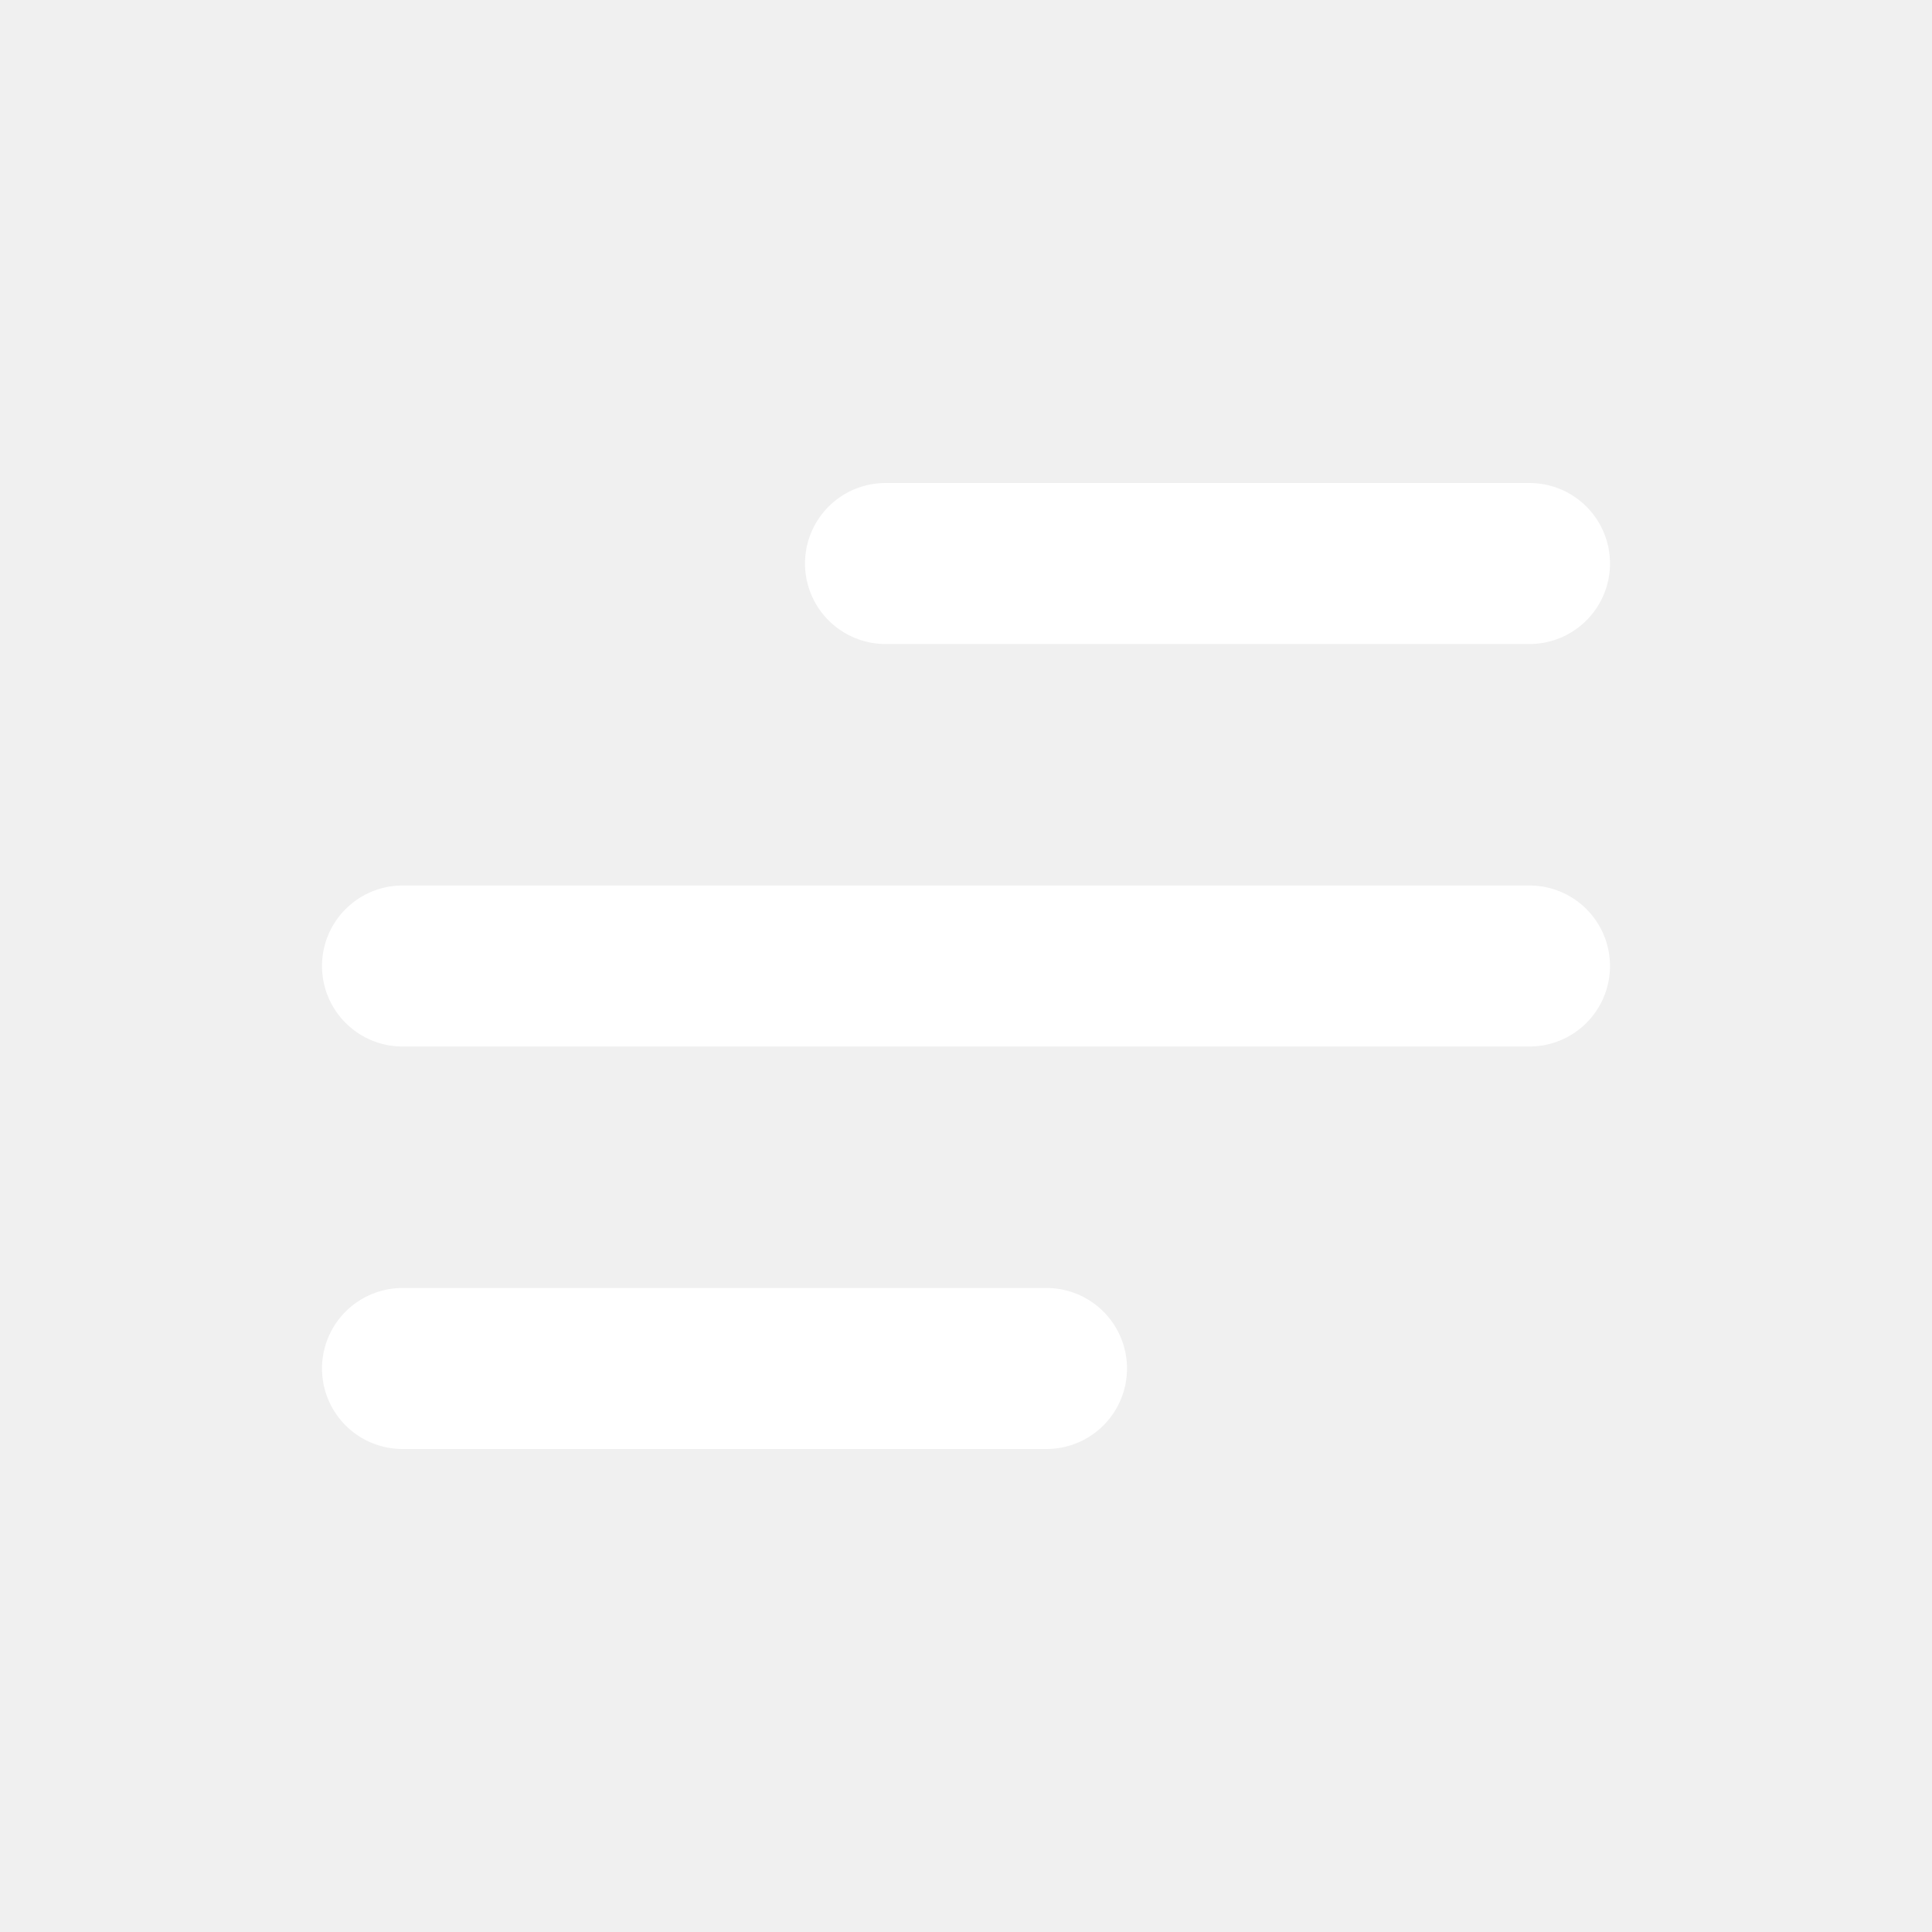
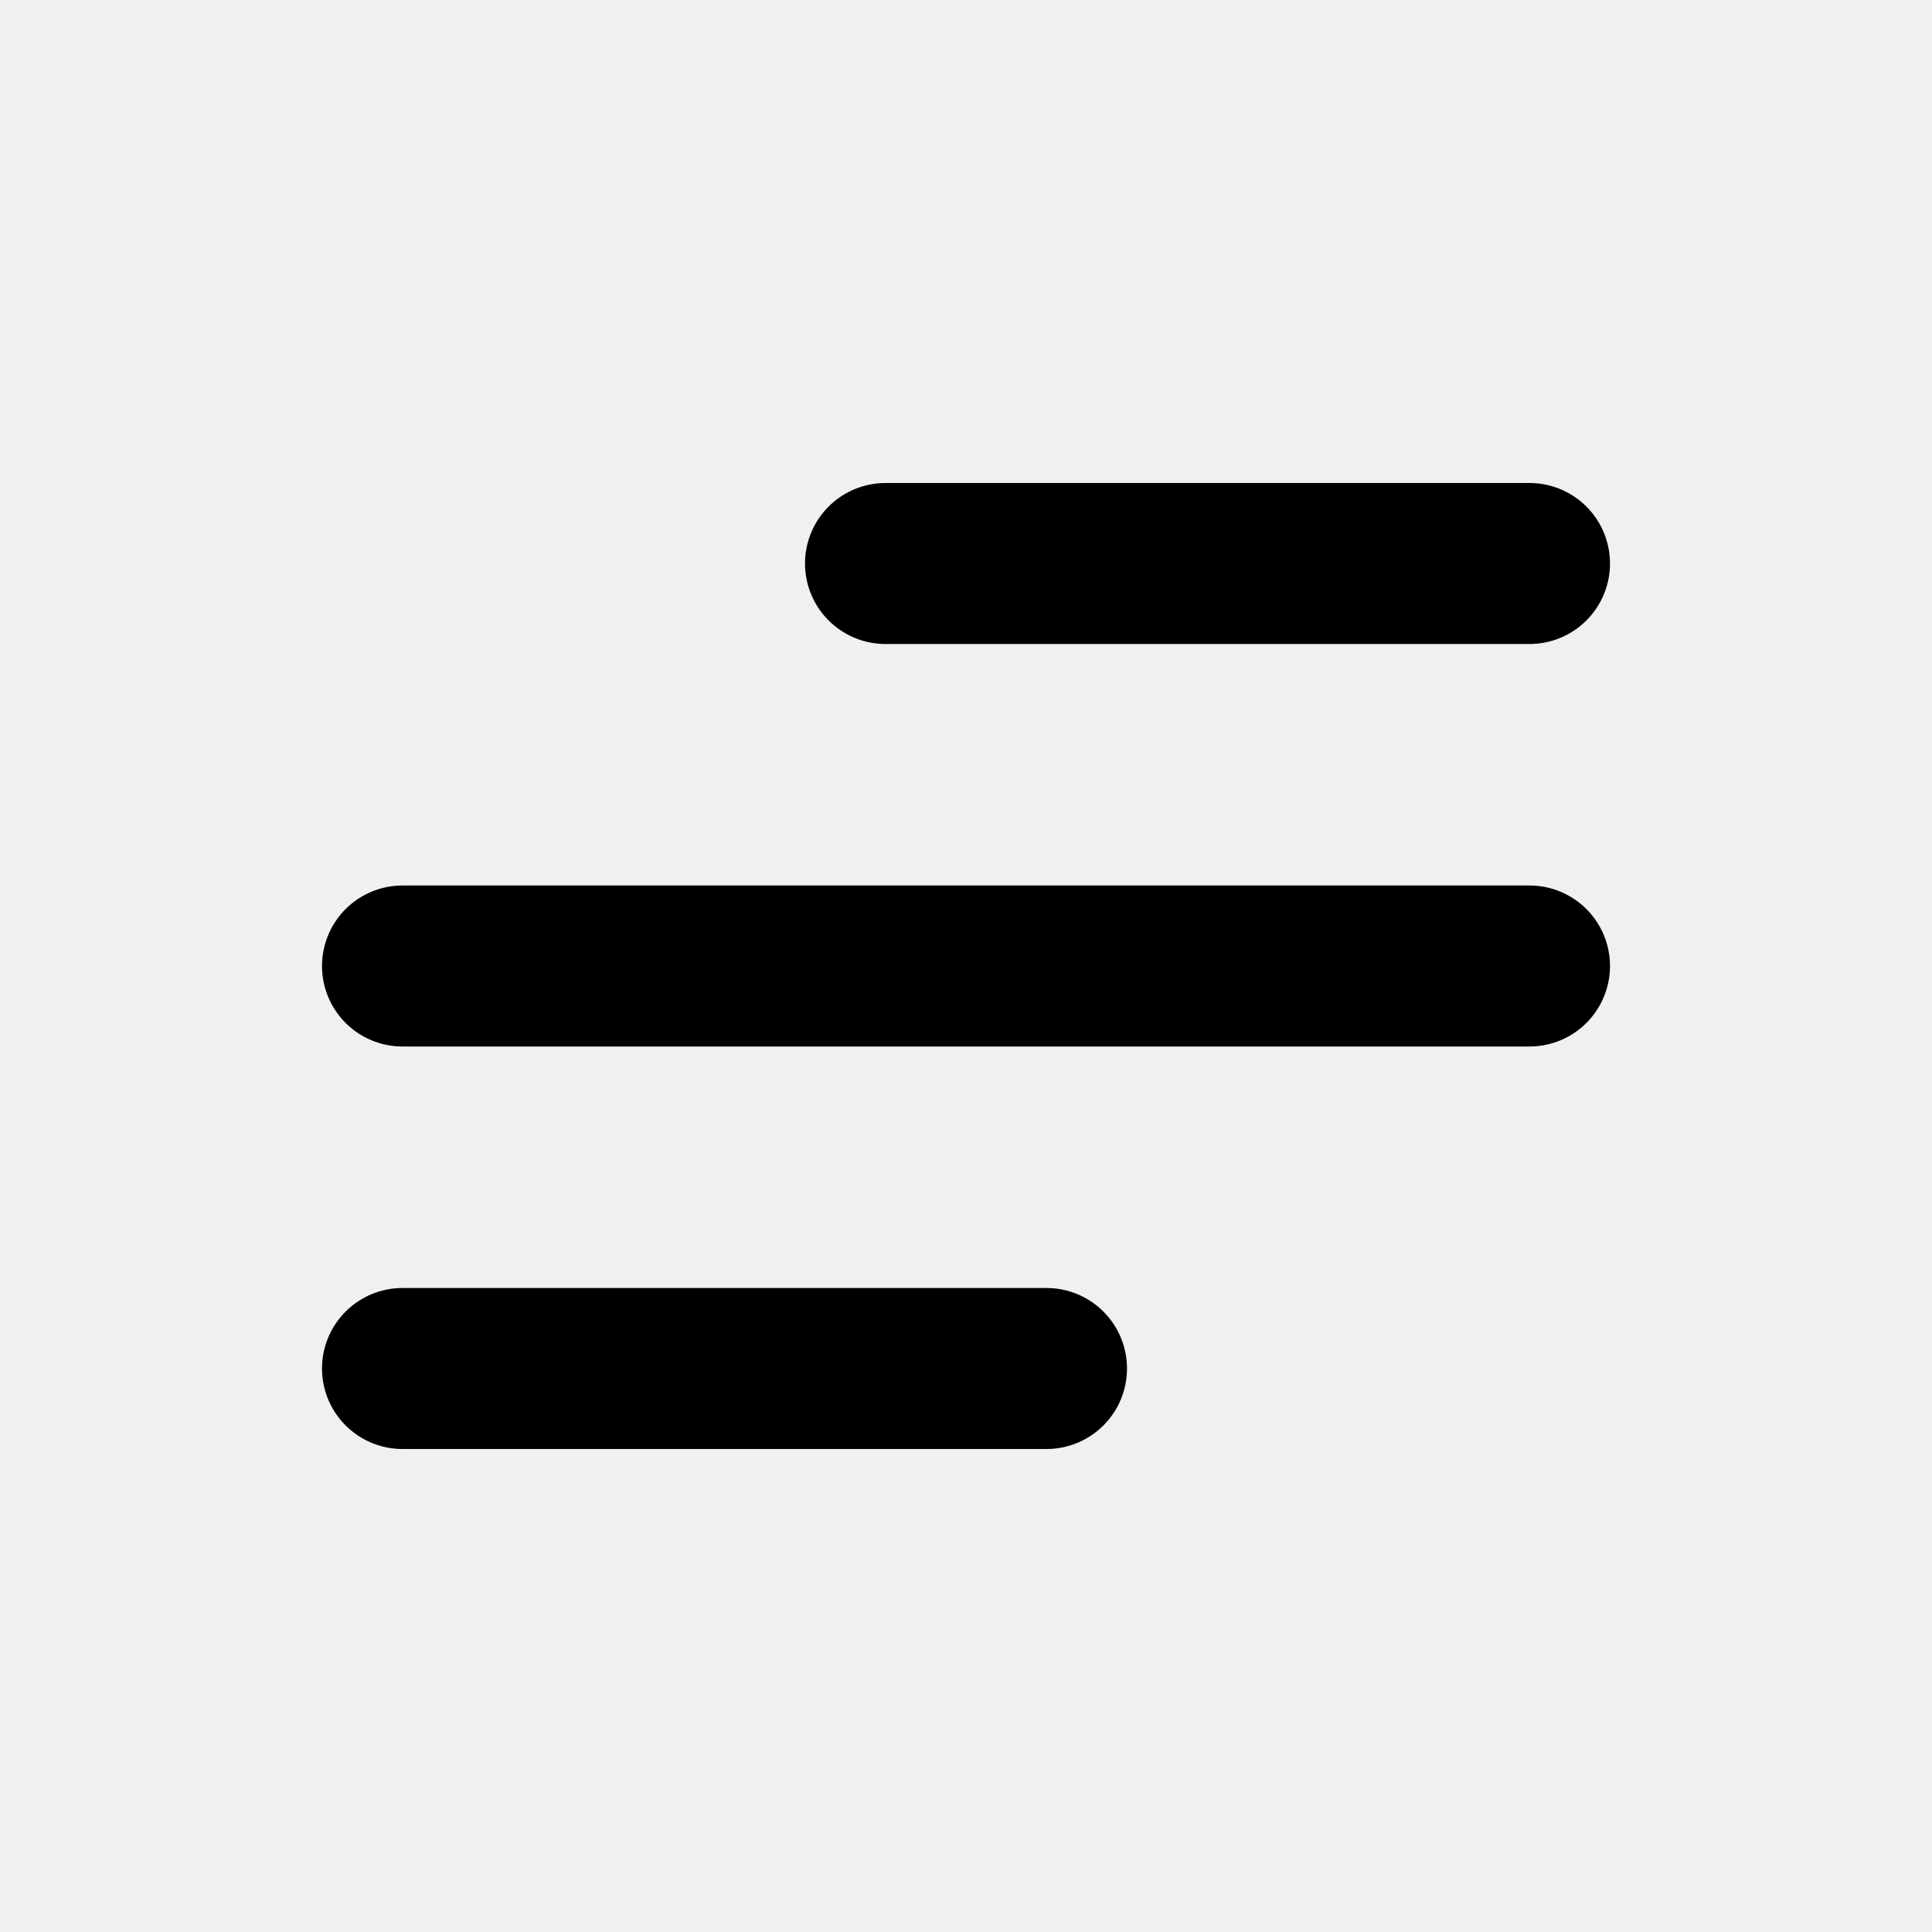
- <svg xmlns="http://www.w3.org/2000/svg" width="800px" height="800px" viewBox="0 0 24 24" fill="none" stroke="#ffffff">
-   <g id="SVGRepo_bgCarrier" stroke-width="0" />
-   <g id="SVGRepo_tracerCarrier" stroke-linecap="round" stroke-linejoin="round" />
-   <g id="SVGRepo_iconCarrier">
-     <g id="Menu / Menu_Alt_05">
-       <path id="Vector" d="M5 17H13M5 12H19M11 7H19" stroke="#ffffff" stroke-width="2" stroke-linecap="round" stroke-linejoin="round" />
-     </g>
+ <svg xmlns="http://www.w3.org/2000/svg" width="800px" height="800px" viewBox="0 0 24 24" fill="none">
+   <g id="Menu / Menu_Alt_05">
+     <path id="Vector" d="M5 17H13M5 12H19M11 7H19" stroke="#000000" stroke-width="2" stroke-linecap="round" stroke-linejoin="round" />
  </g>
</svg>
